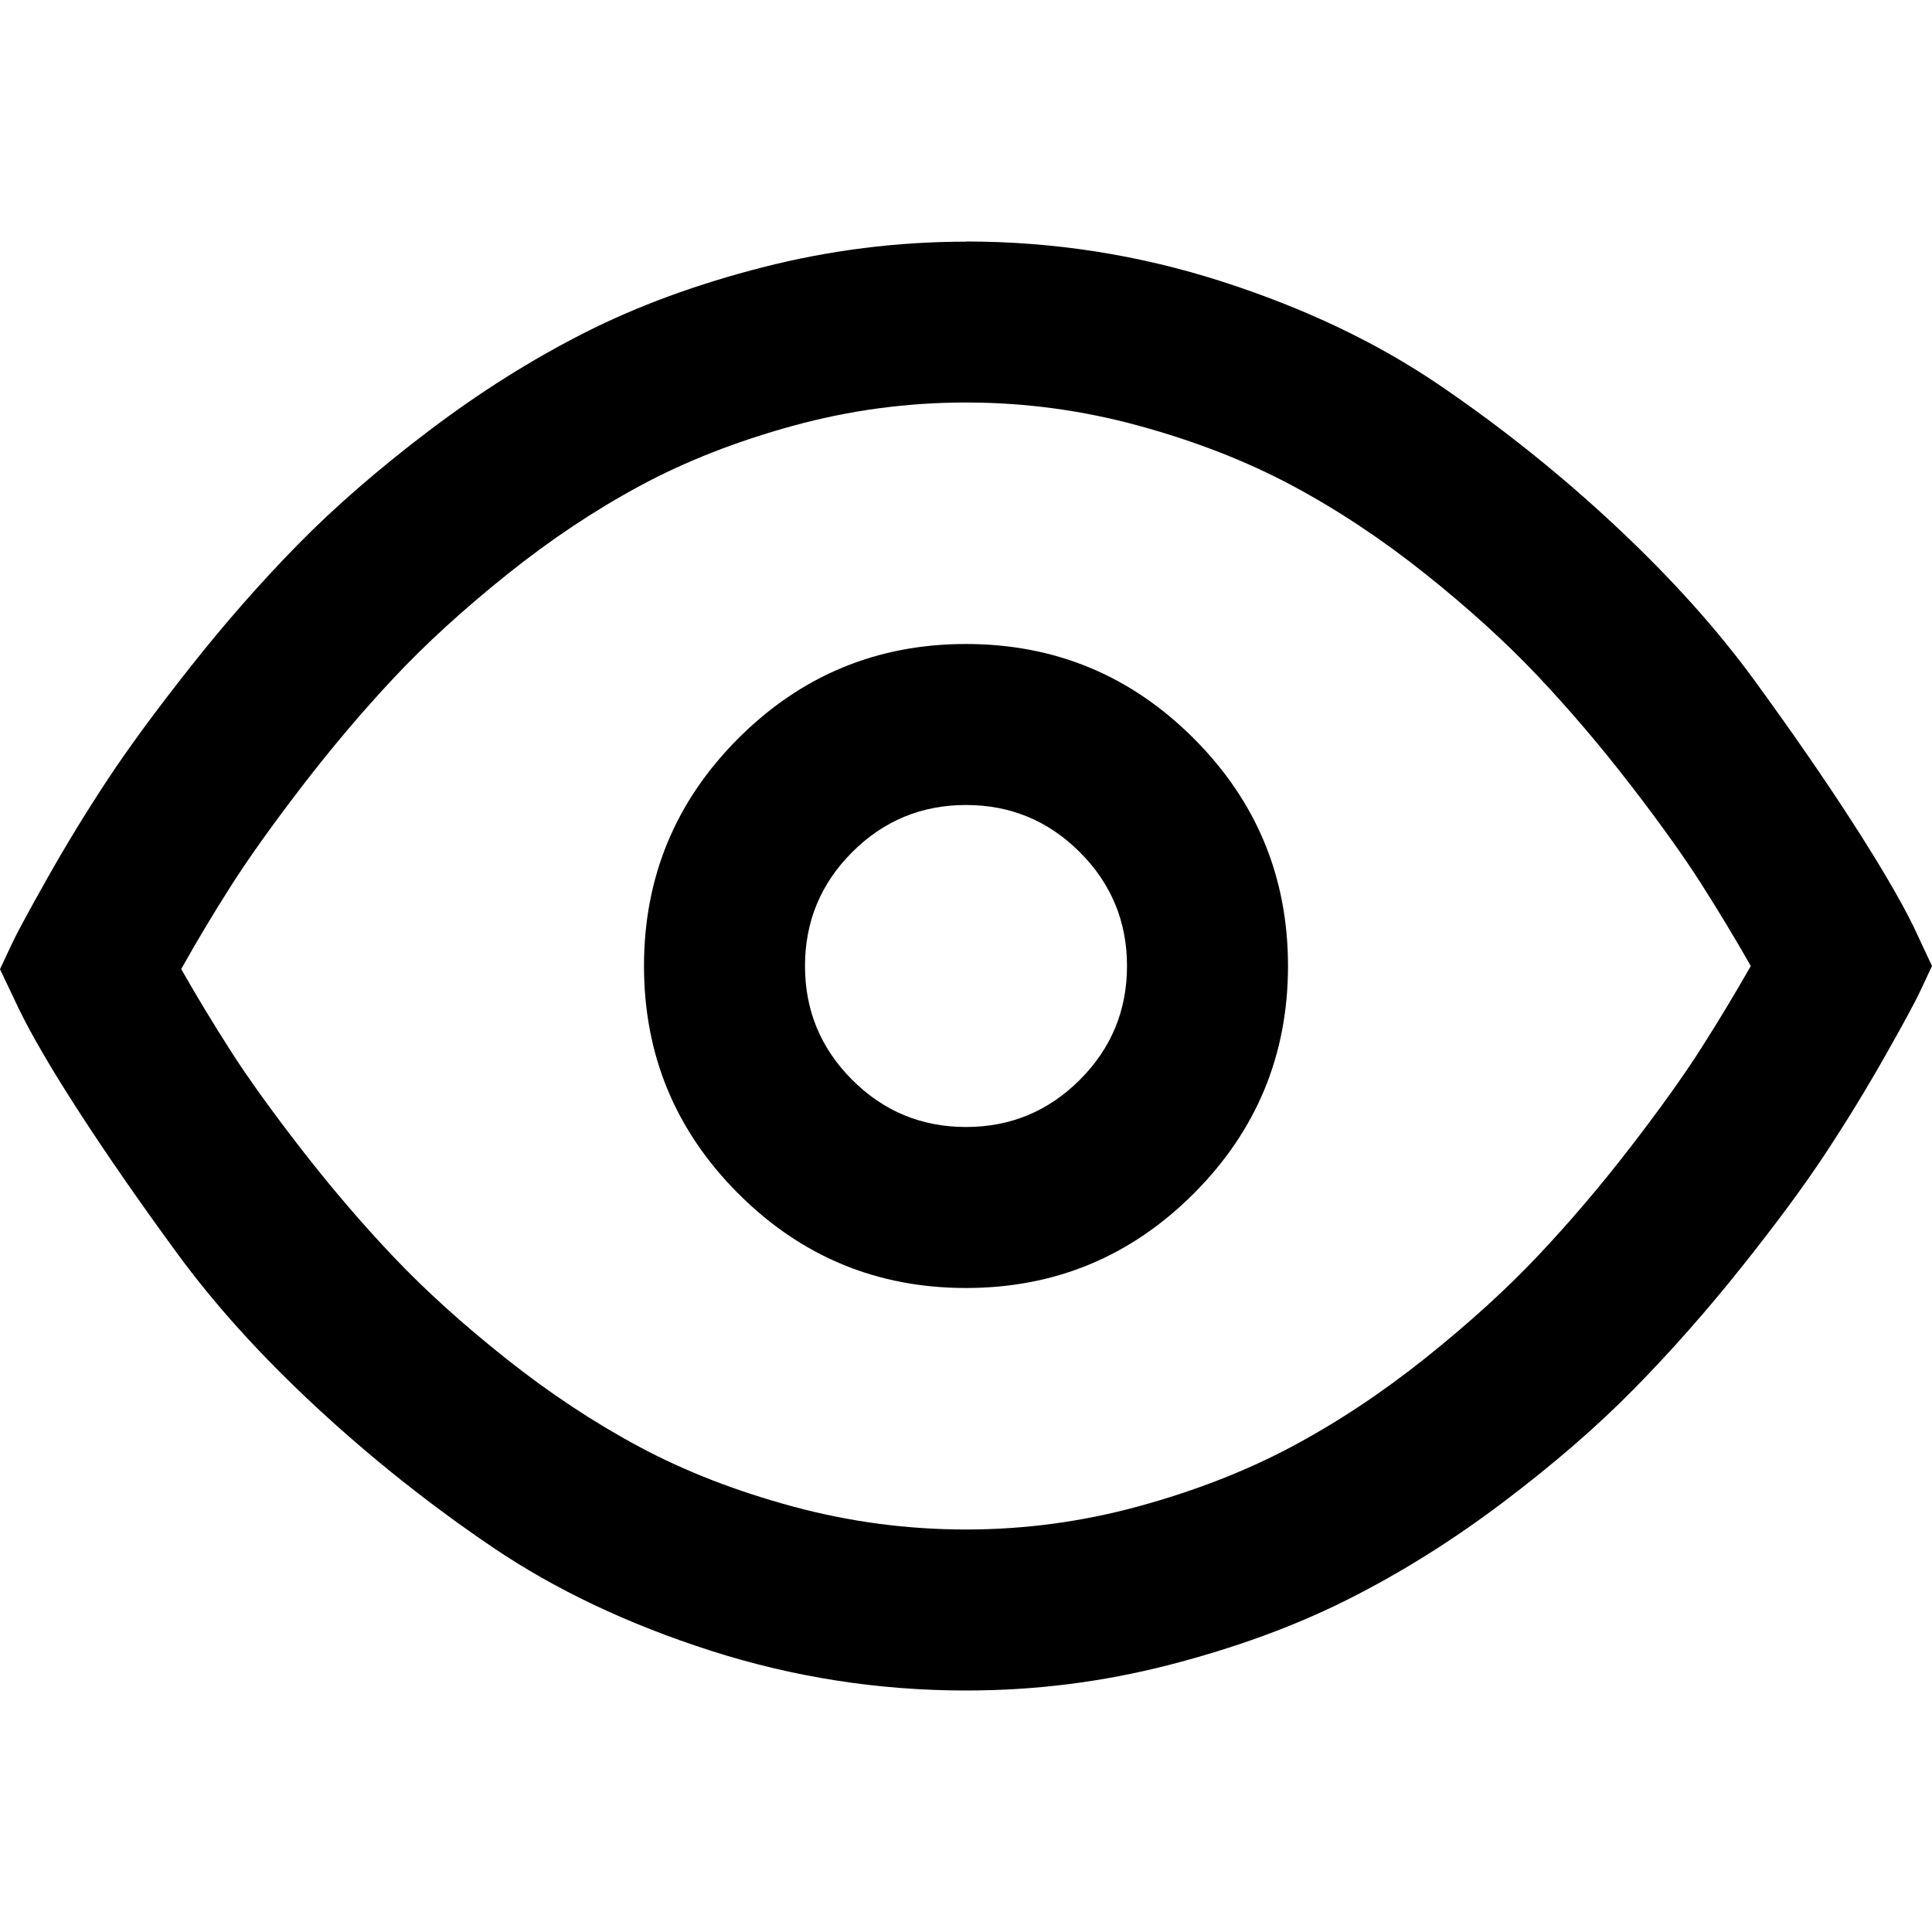
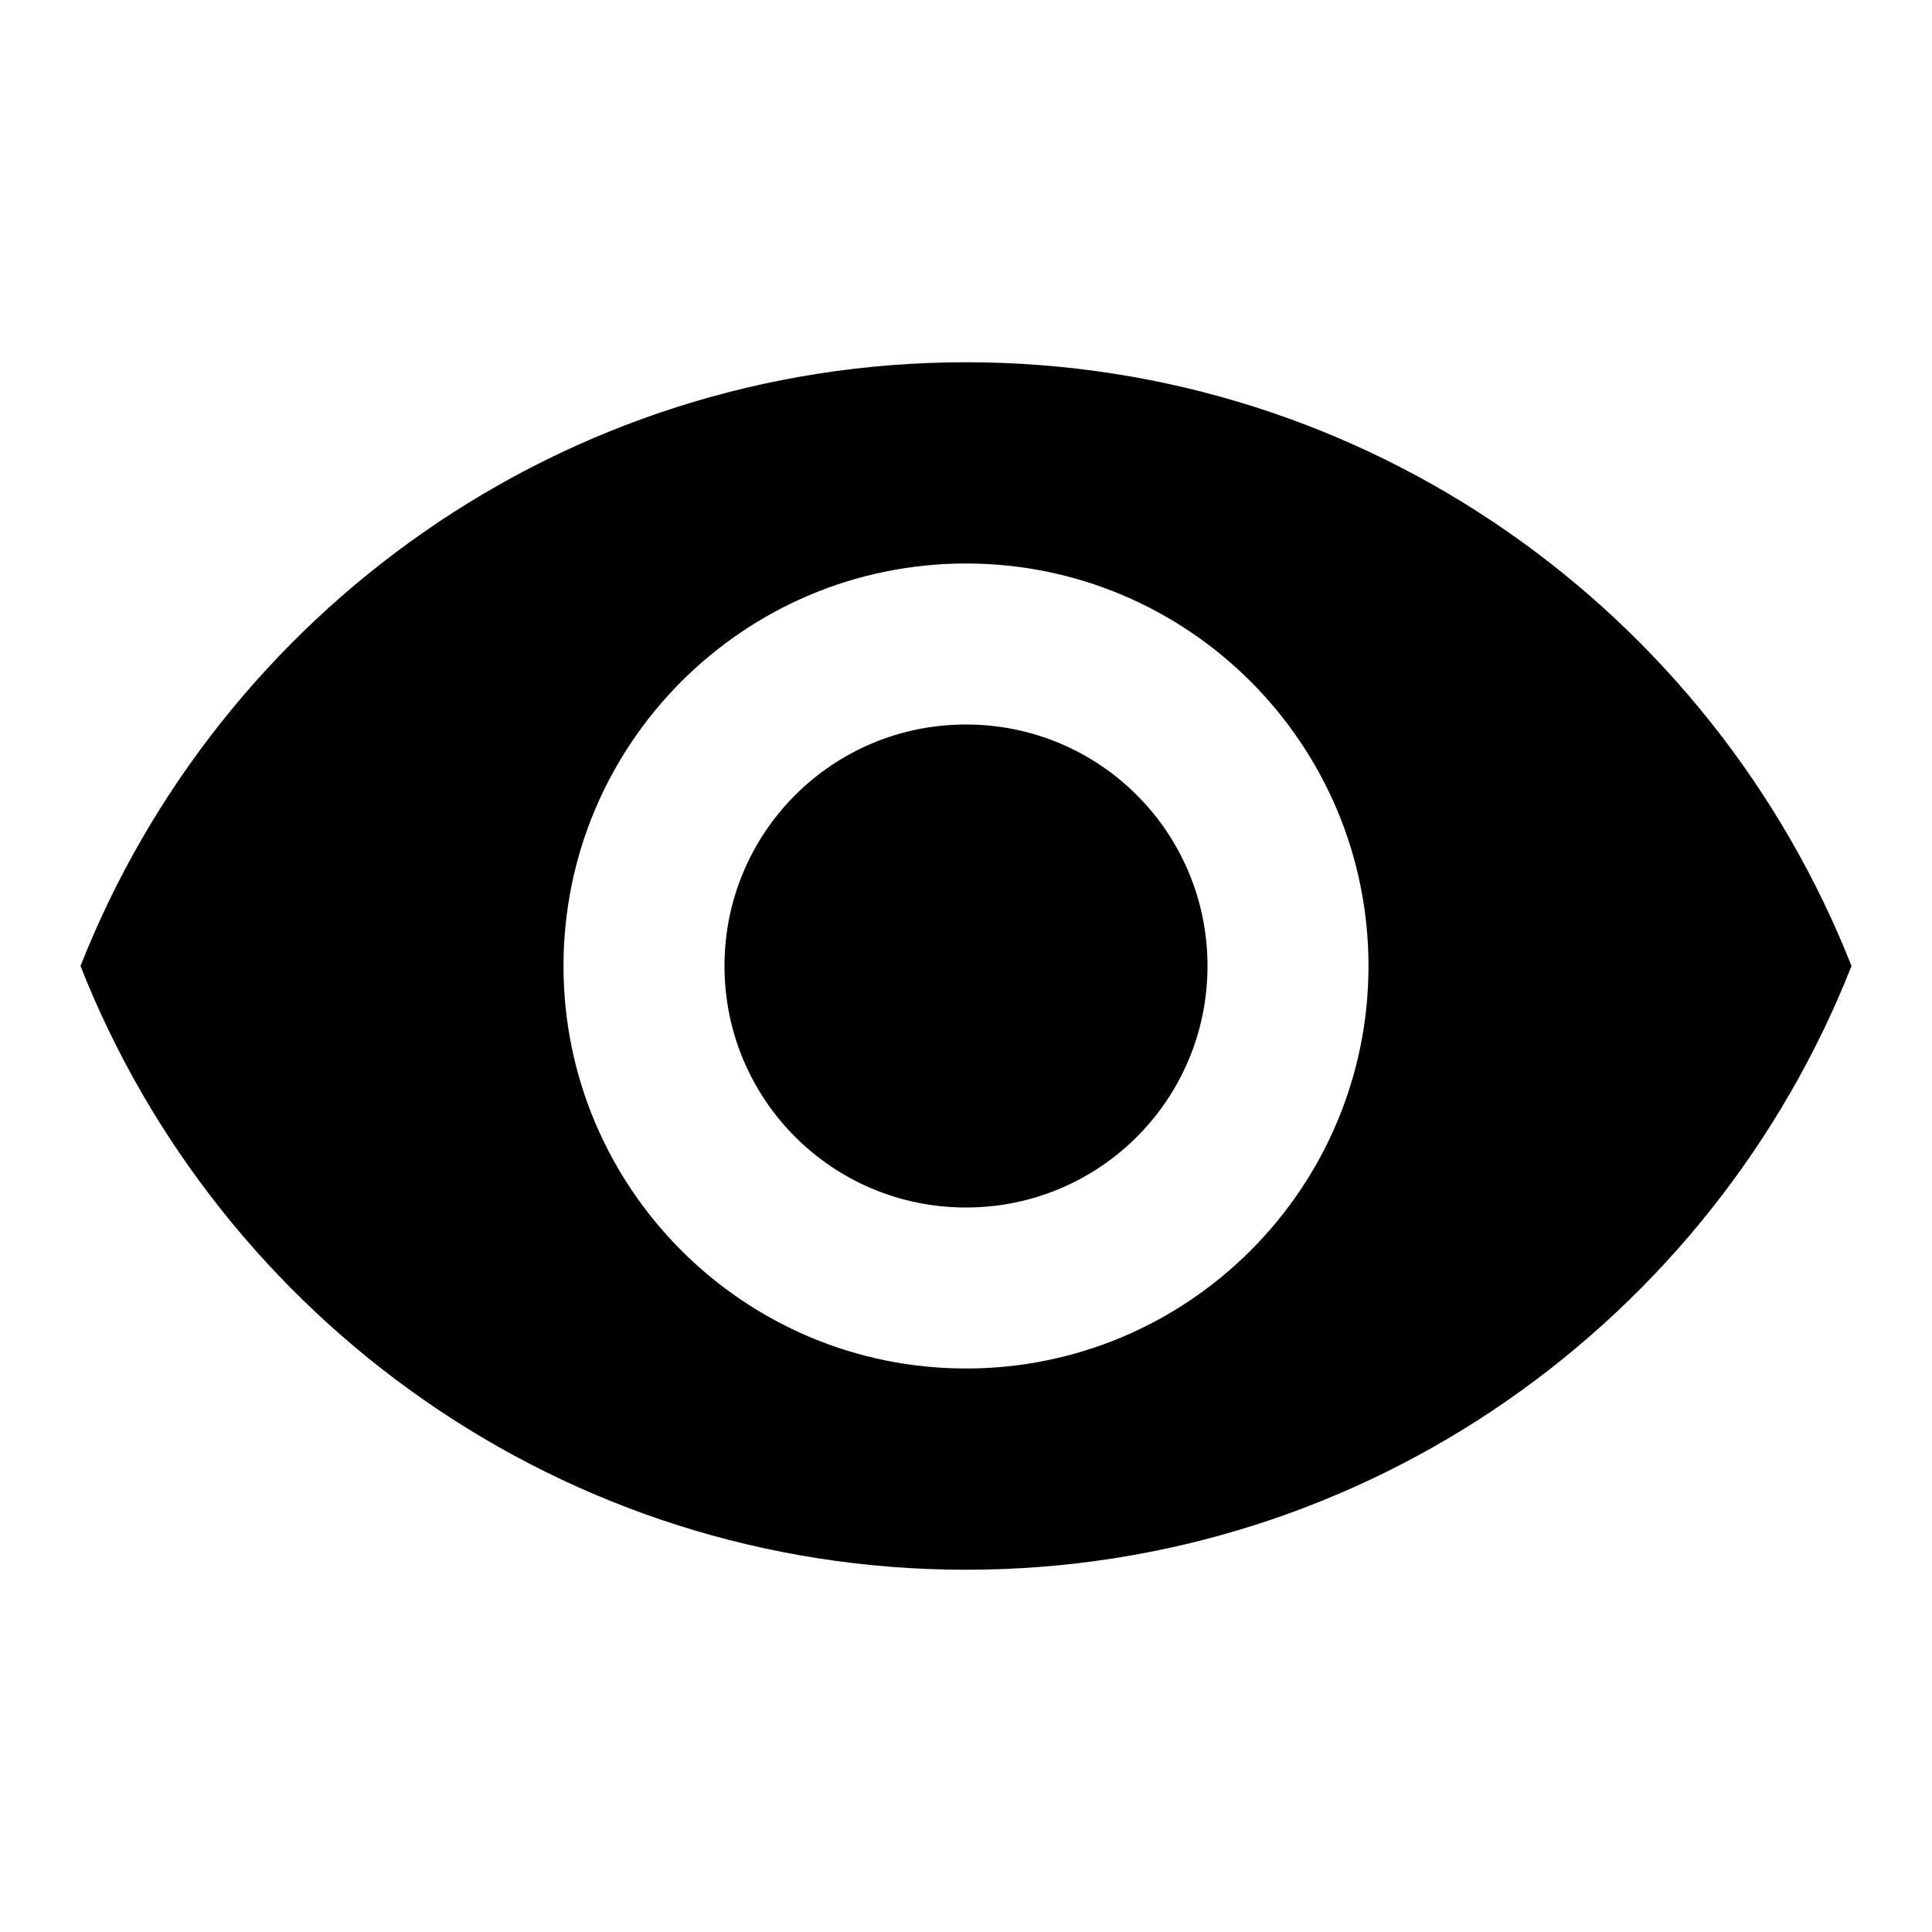
- <svg xmlns="http://www.w3.org/2000/svg" class="icon" viewBox="0 0 1024 1024" width="128" height="128">
-   <defs>
-     <style />
-   </defs>
-   <path d="M512 128q69.675 0 135.51 21.163t115.498 54.997 93.483 74.837 73.685 82.006 51.67 74.837 32.17 54.827L1024 512q-2.347 4.992-6.315 13.483T998.87 560.17t-31.658 51.669-44.331 59.99-56.832 64.34-69.504 60.16-82.347 51.5-94.848 34.687T512 896q-69.675 0-135.51-21.163t-115.498-54.826-93.483-74.326-73.685-81.493-51.67-74.496-32.17-54.997L0 513.707q2.347-4.992 6.315-13.483t18.816-34.816 31.658-51.84 44.331-60.33 56.832-64.683 69.504-60.331 82.347-51.84 94.848-34.816T512 128.085zm0 85.333q-46.677 0-91.648 12.331t-81.152 31.83-70.656 47.146-59.648 54.485-48.853 57.686-37.675 52.821-26.325 43.99q12.33 21.674 26.325 43.52t37.675 52.351 48.853 57.003 59.648 53.845T339.2 767.02t81.152 31.488T512 810.667t91.648-12.331 81.152-31.659 70.656-46.848 59.648-54.186 48.853-57.344 37.675-52.651T927.957 512q-12.33-21.675-26.325-43.648t-37.675-52.65-48.853-57.345-59.648-54.186-70.656-46.848-81.152-31.659T512 213.334zm0 128q70.656 0 120.661 50.006T682.667 512 632.66 632.661 512 682.667 391.339 632.66 341.333 512t50.006-120.661T512 341.333zm0 85.334q-35.328 0-60.33 25.002T426.666 512t25.002 60.33T512 597.334t60.33-25.002T597.334 512t-25.002-60.33T512 426.666z" />
+ <svg xmlns="http://www.w3.org/2000/svg" width="24" height="24" viewBox="0 0 24 24">
+   <path d="M0 0h24v24H0z" fill="none" />
+   <path d="M12 4.5C7 4.5 2.73 7.61 1 12c1.73 4.39 6 7.5 11 7.5s9.27-3.11 11-7.5c-1.73-4.39-6-7.5-11-7.5zM12 17c-2.76 0-5-2.24-5-5s2.24-5 5-5 5 2.24 5 5-2.24 5-5 5zm0-8c-1.66 0-3 1.34-3 3s1.34 3 3 3 3-1.34 3-3-1.34-3-3-3z" />
</svg>
